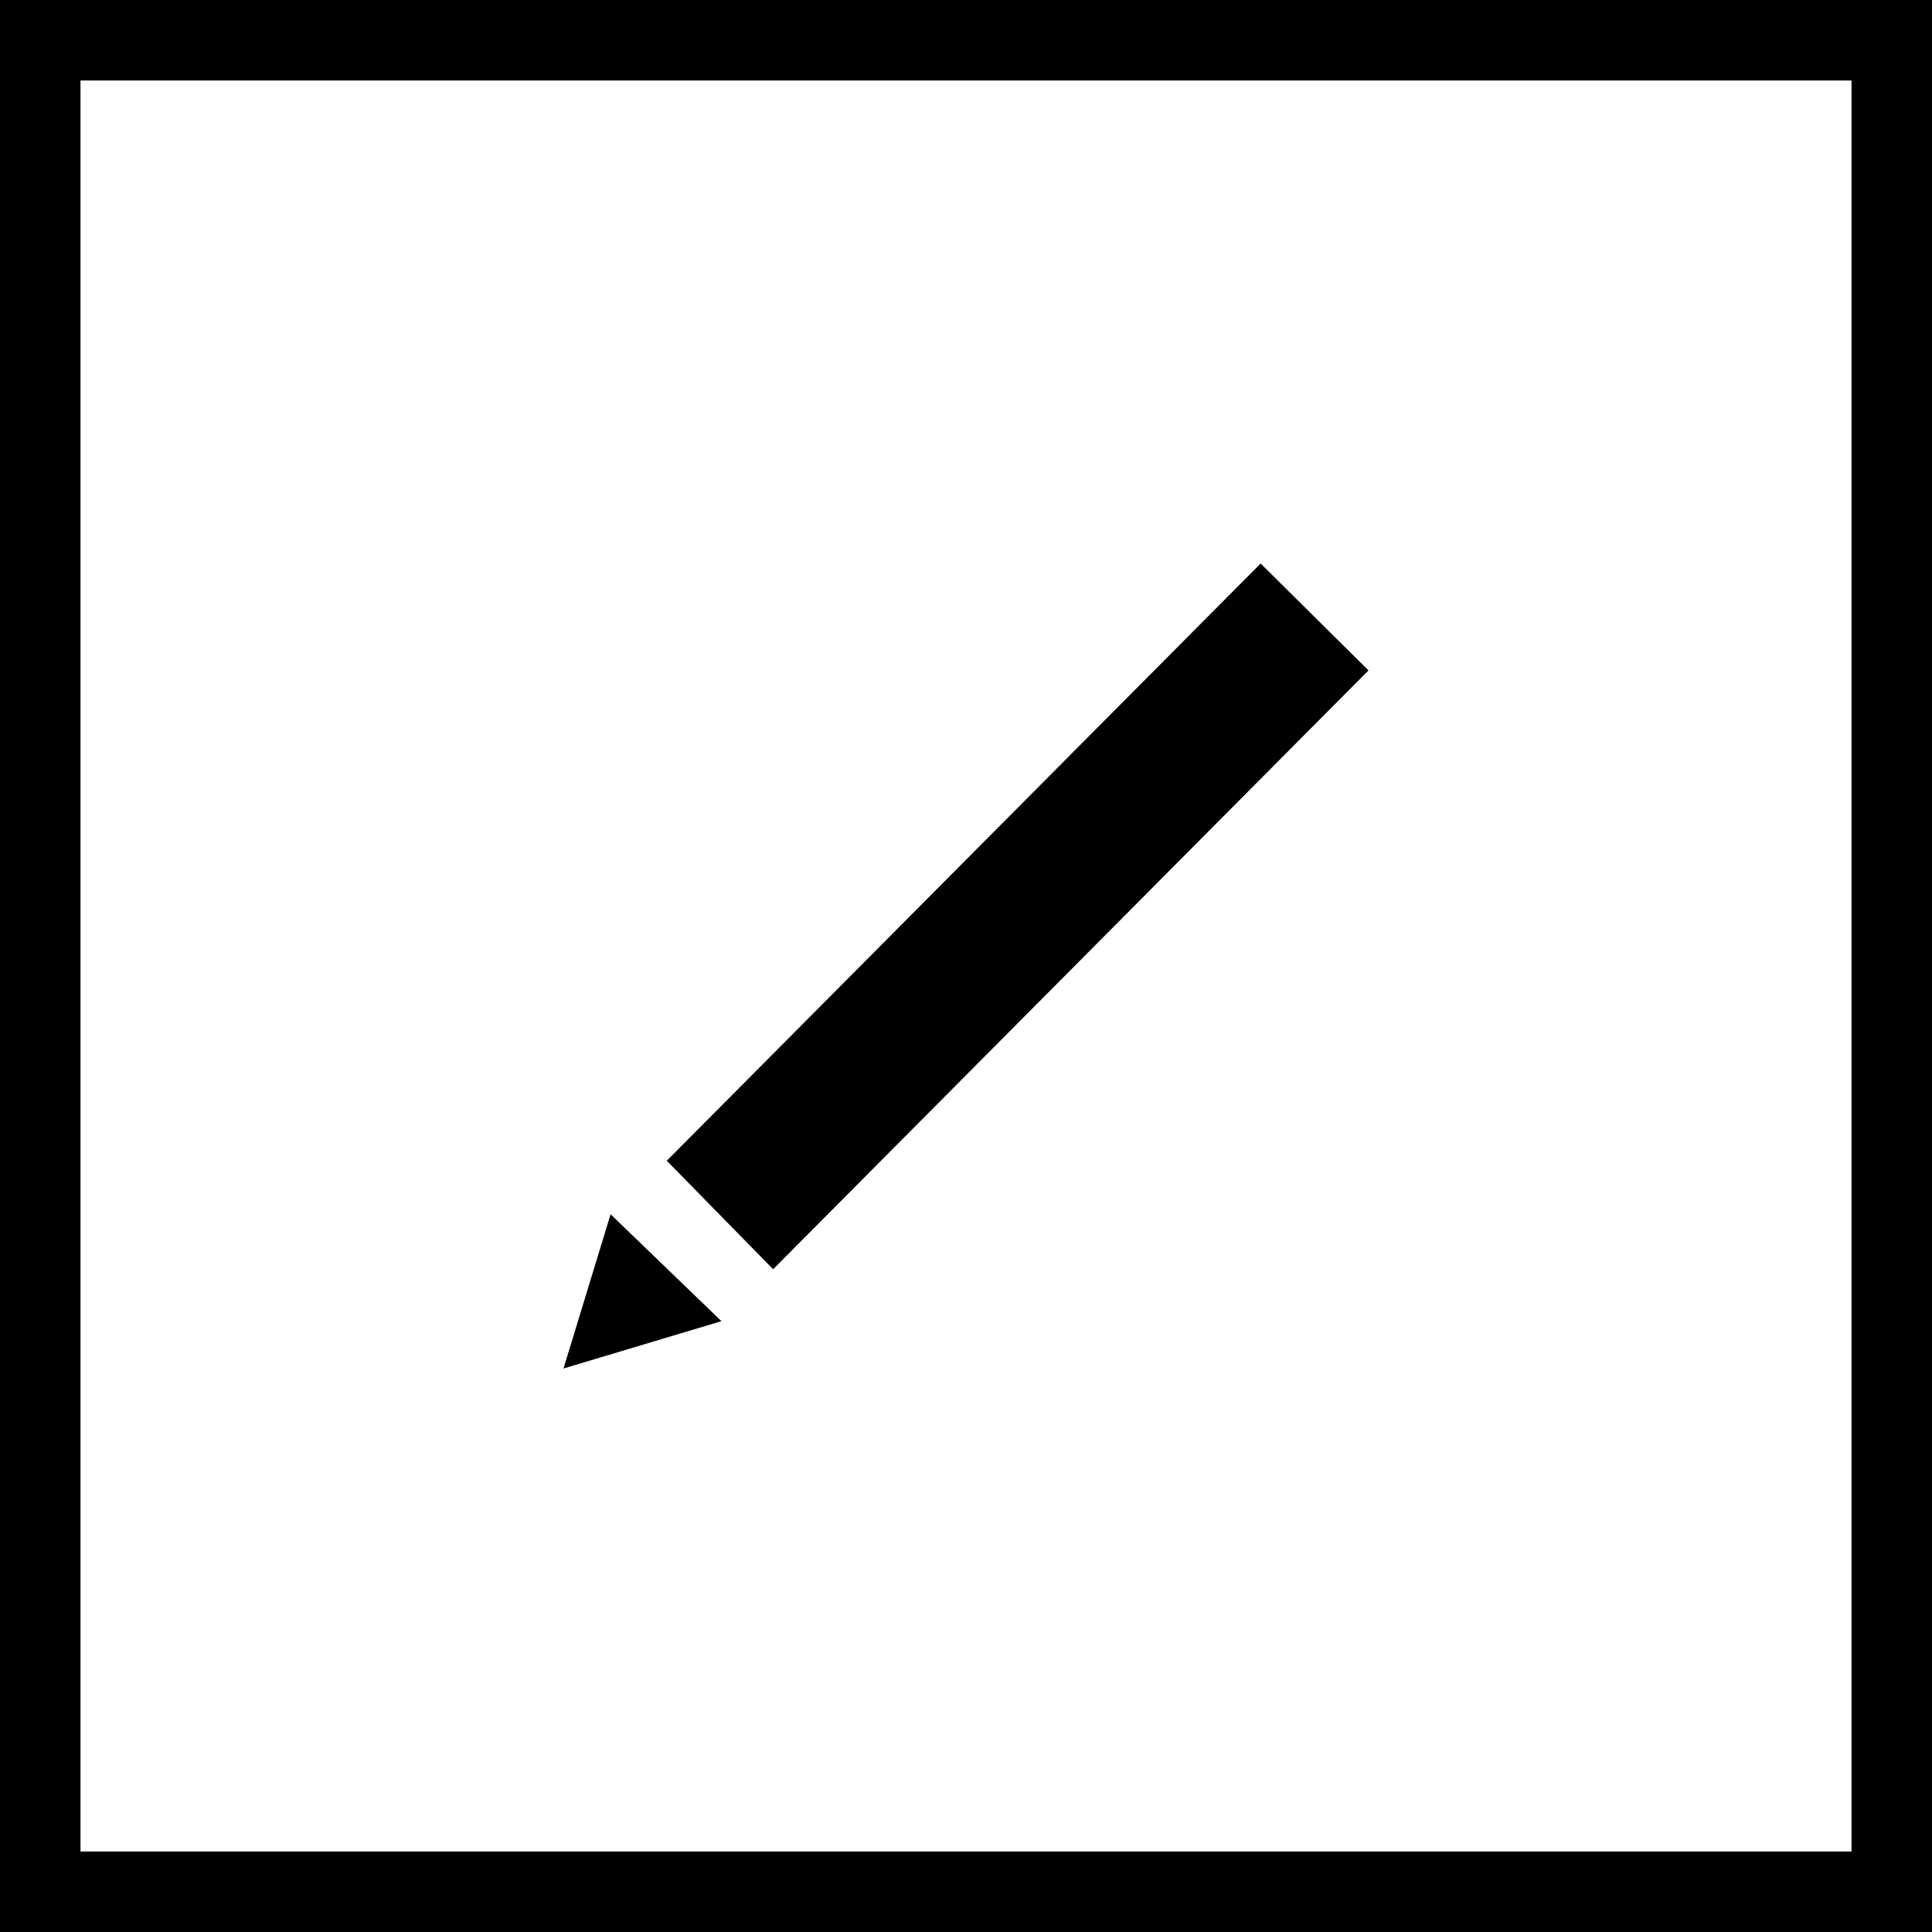
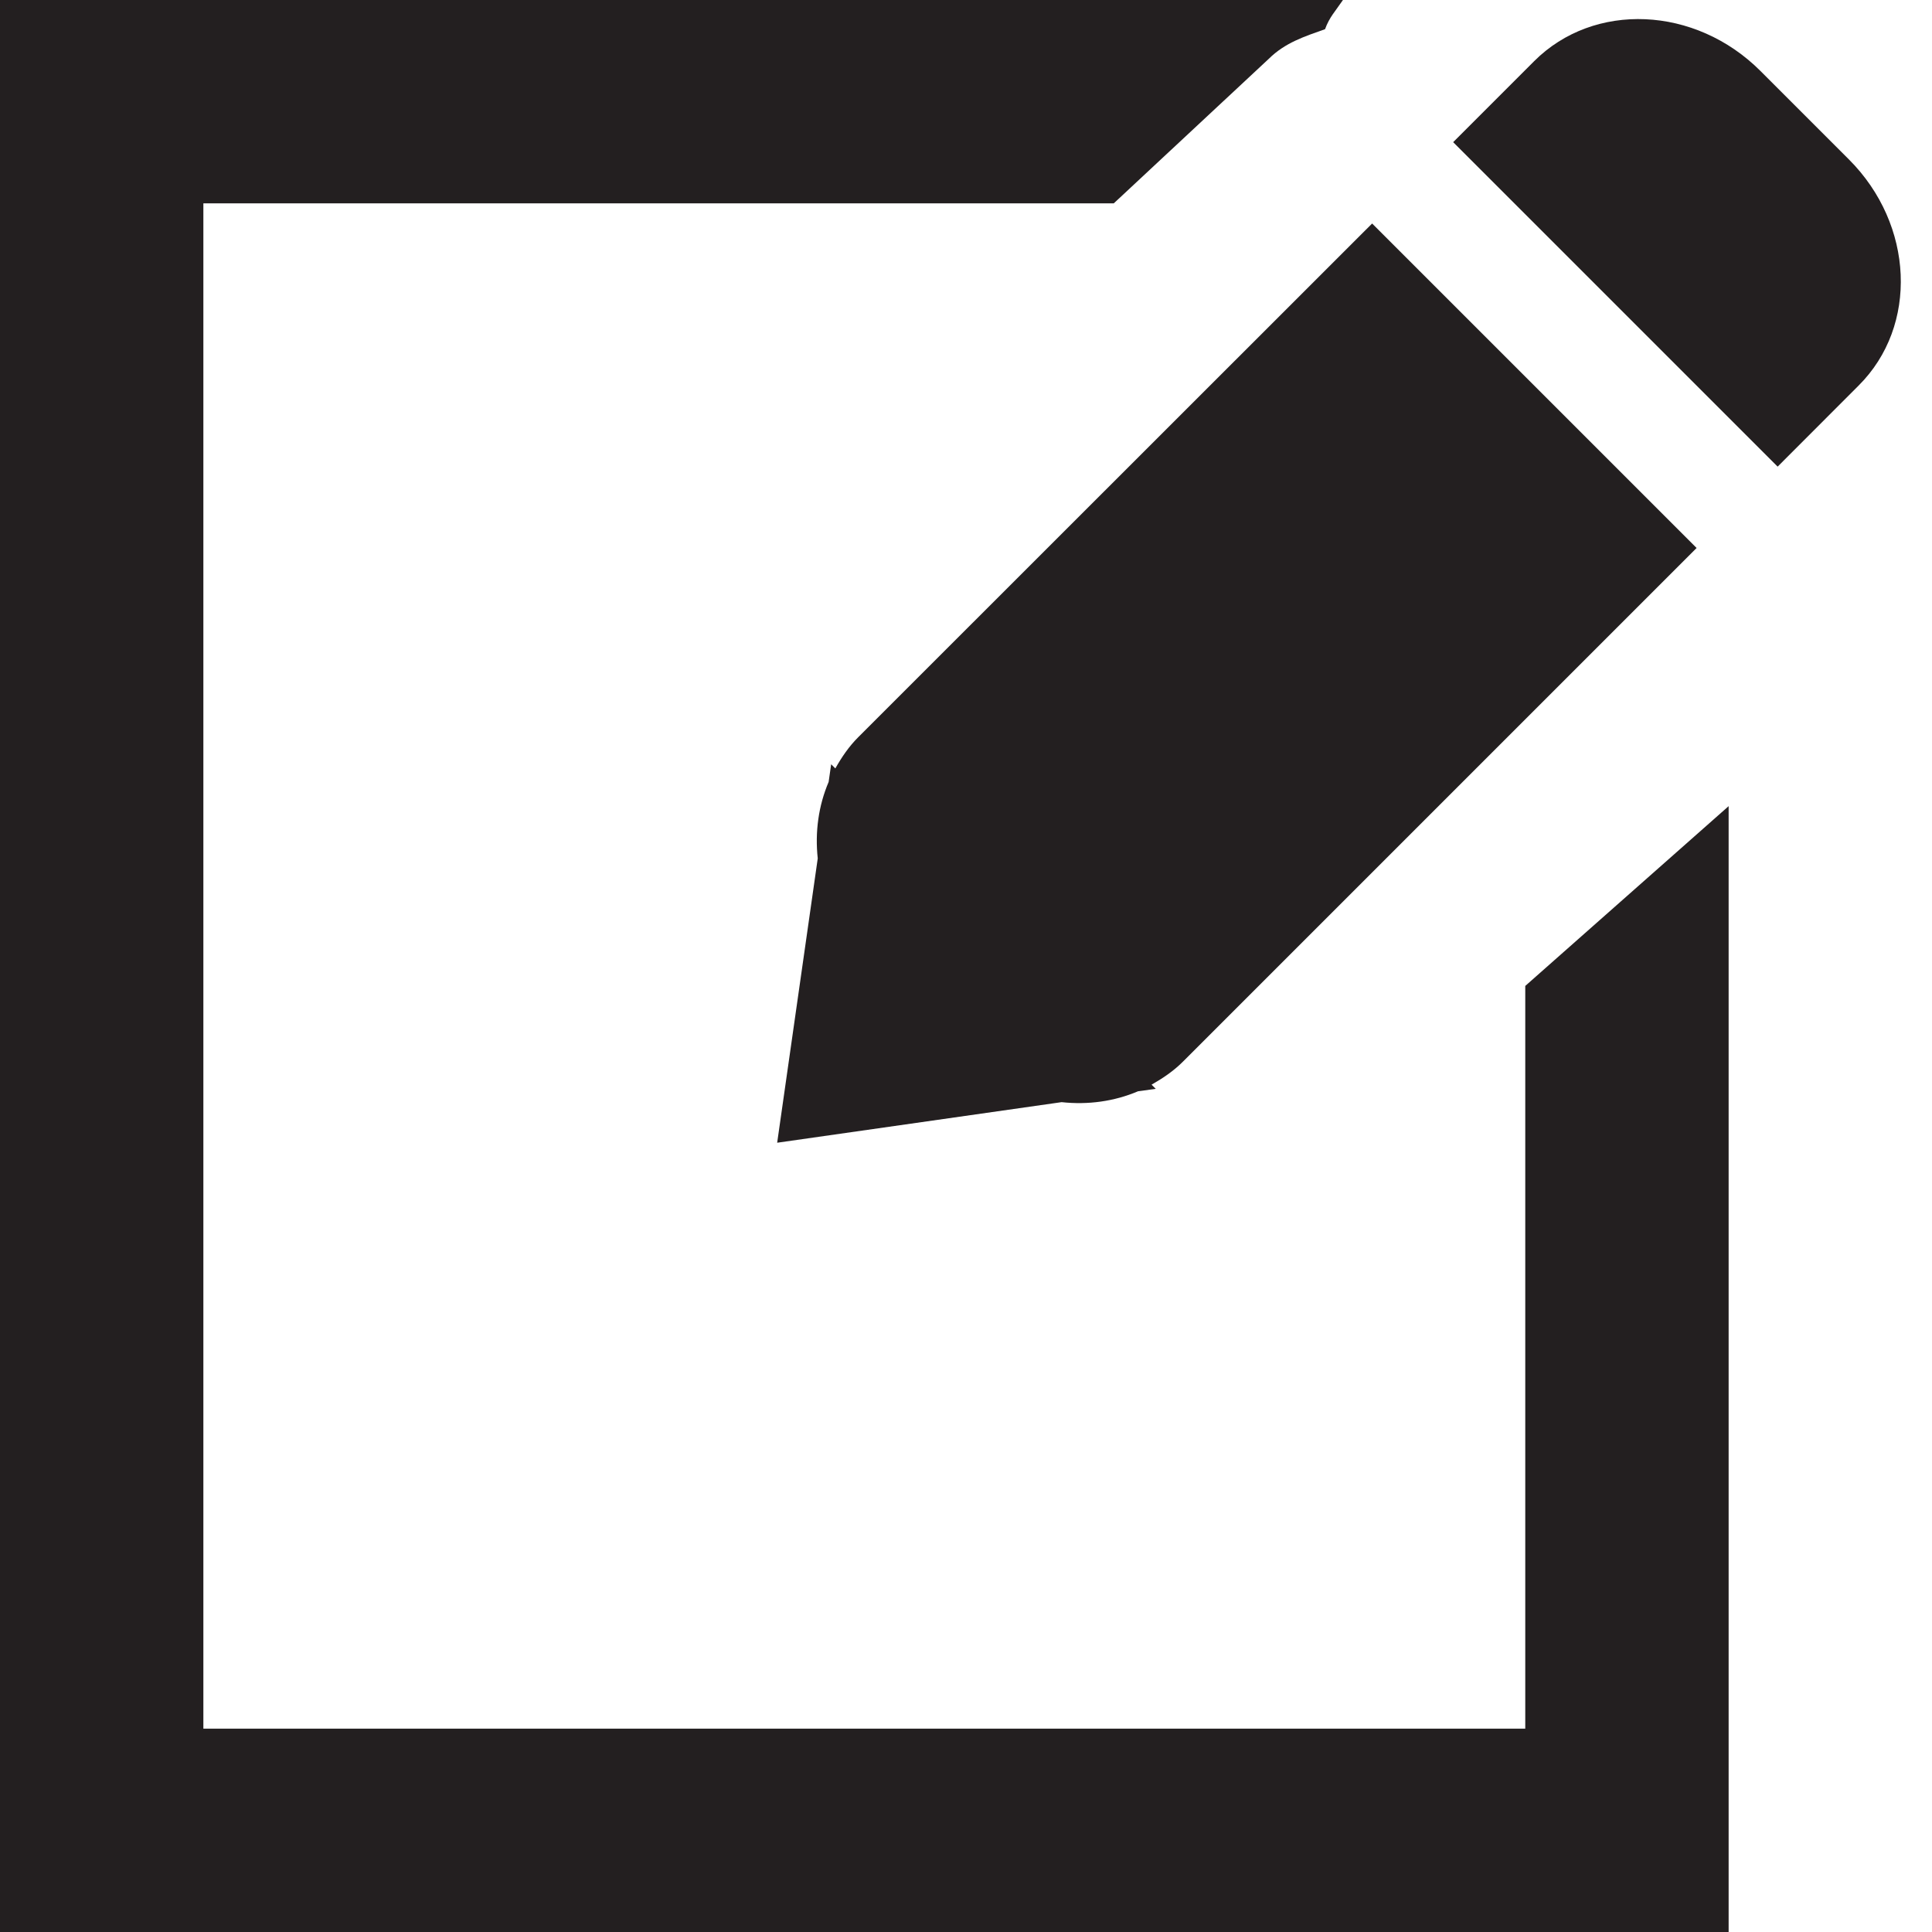
- <svg xmlns="http://www.w3.org/2000/svg" width="24" height="24" viewBox="0 0 24 24" fill="none">
-   <rect x="0.5" y="0.5" width="23" height="23" stroke="black" />
-   <path d="M17 8.328L9.604 15.767L8.283 14.419L15.66 7L17 8.328ZM7 17L8.962 16.412L7.585 15.084L7 17Z" fill="black" />
+ <svg xmlns="http://www.w3.org/2000/svg" enable-background="new 0 0 19 19" height="19px" id="Layer_1" version="1.1" viewBox="0 0 19 19" width="19px" xml:space="preserve">
+   <g>
+     <path d="M8.44,7.25C8.348,7.342,8.277,7.447,8.215,7.557L8.174,7.516L8.149,7.69   C8.049,7.925,8.014,8.183,8.042,8.442l-0.399,2.796l2.797-0.399c0.259,0.028,0.517-0.007,0.752-0.107l0.174-0.024l-0.041-0.041   c0.109-0.062,0.215-0.133,0.307-0.225l5.053-5.053l-3.191-3.191L8.44,7.25z" fill="#231F20" />
+     <path d="M18.183,1.568l-0.87-0.87c-0.641-0.641-1.637-0.684-2.225-0.097l-0.797,0.797l3.191,3.191l0.797-0.798   C18.867,3.205,18.824,2.209,18.183,1.568z" fill="#231F20" />
+     <path d="M15,9.696V17H2V2h8.953l1.523-1.42c0.162-0.161,0.353-0.221,0.555-0.293   c0.043-0.119,0.104-0.18,0.176-0.287H0v19h17V7.928L15,9.696z" fill="#231F20" />
+   </g>
</svg>
